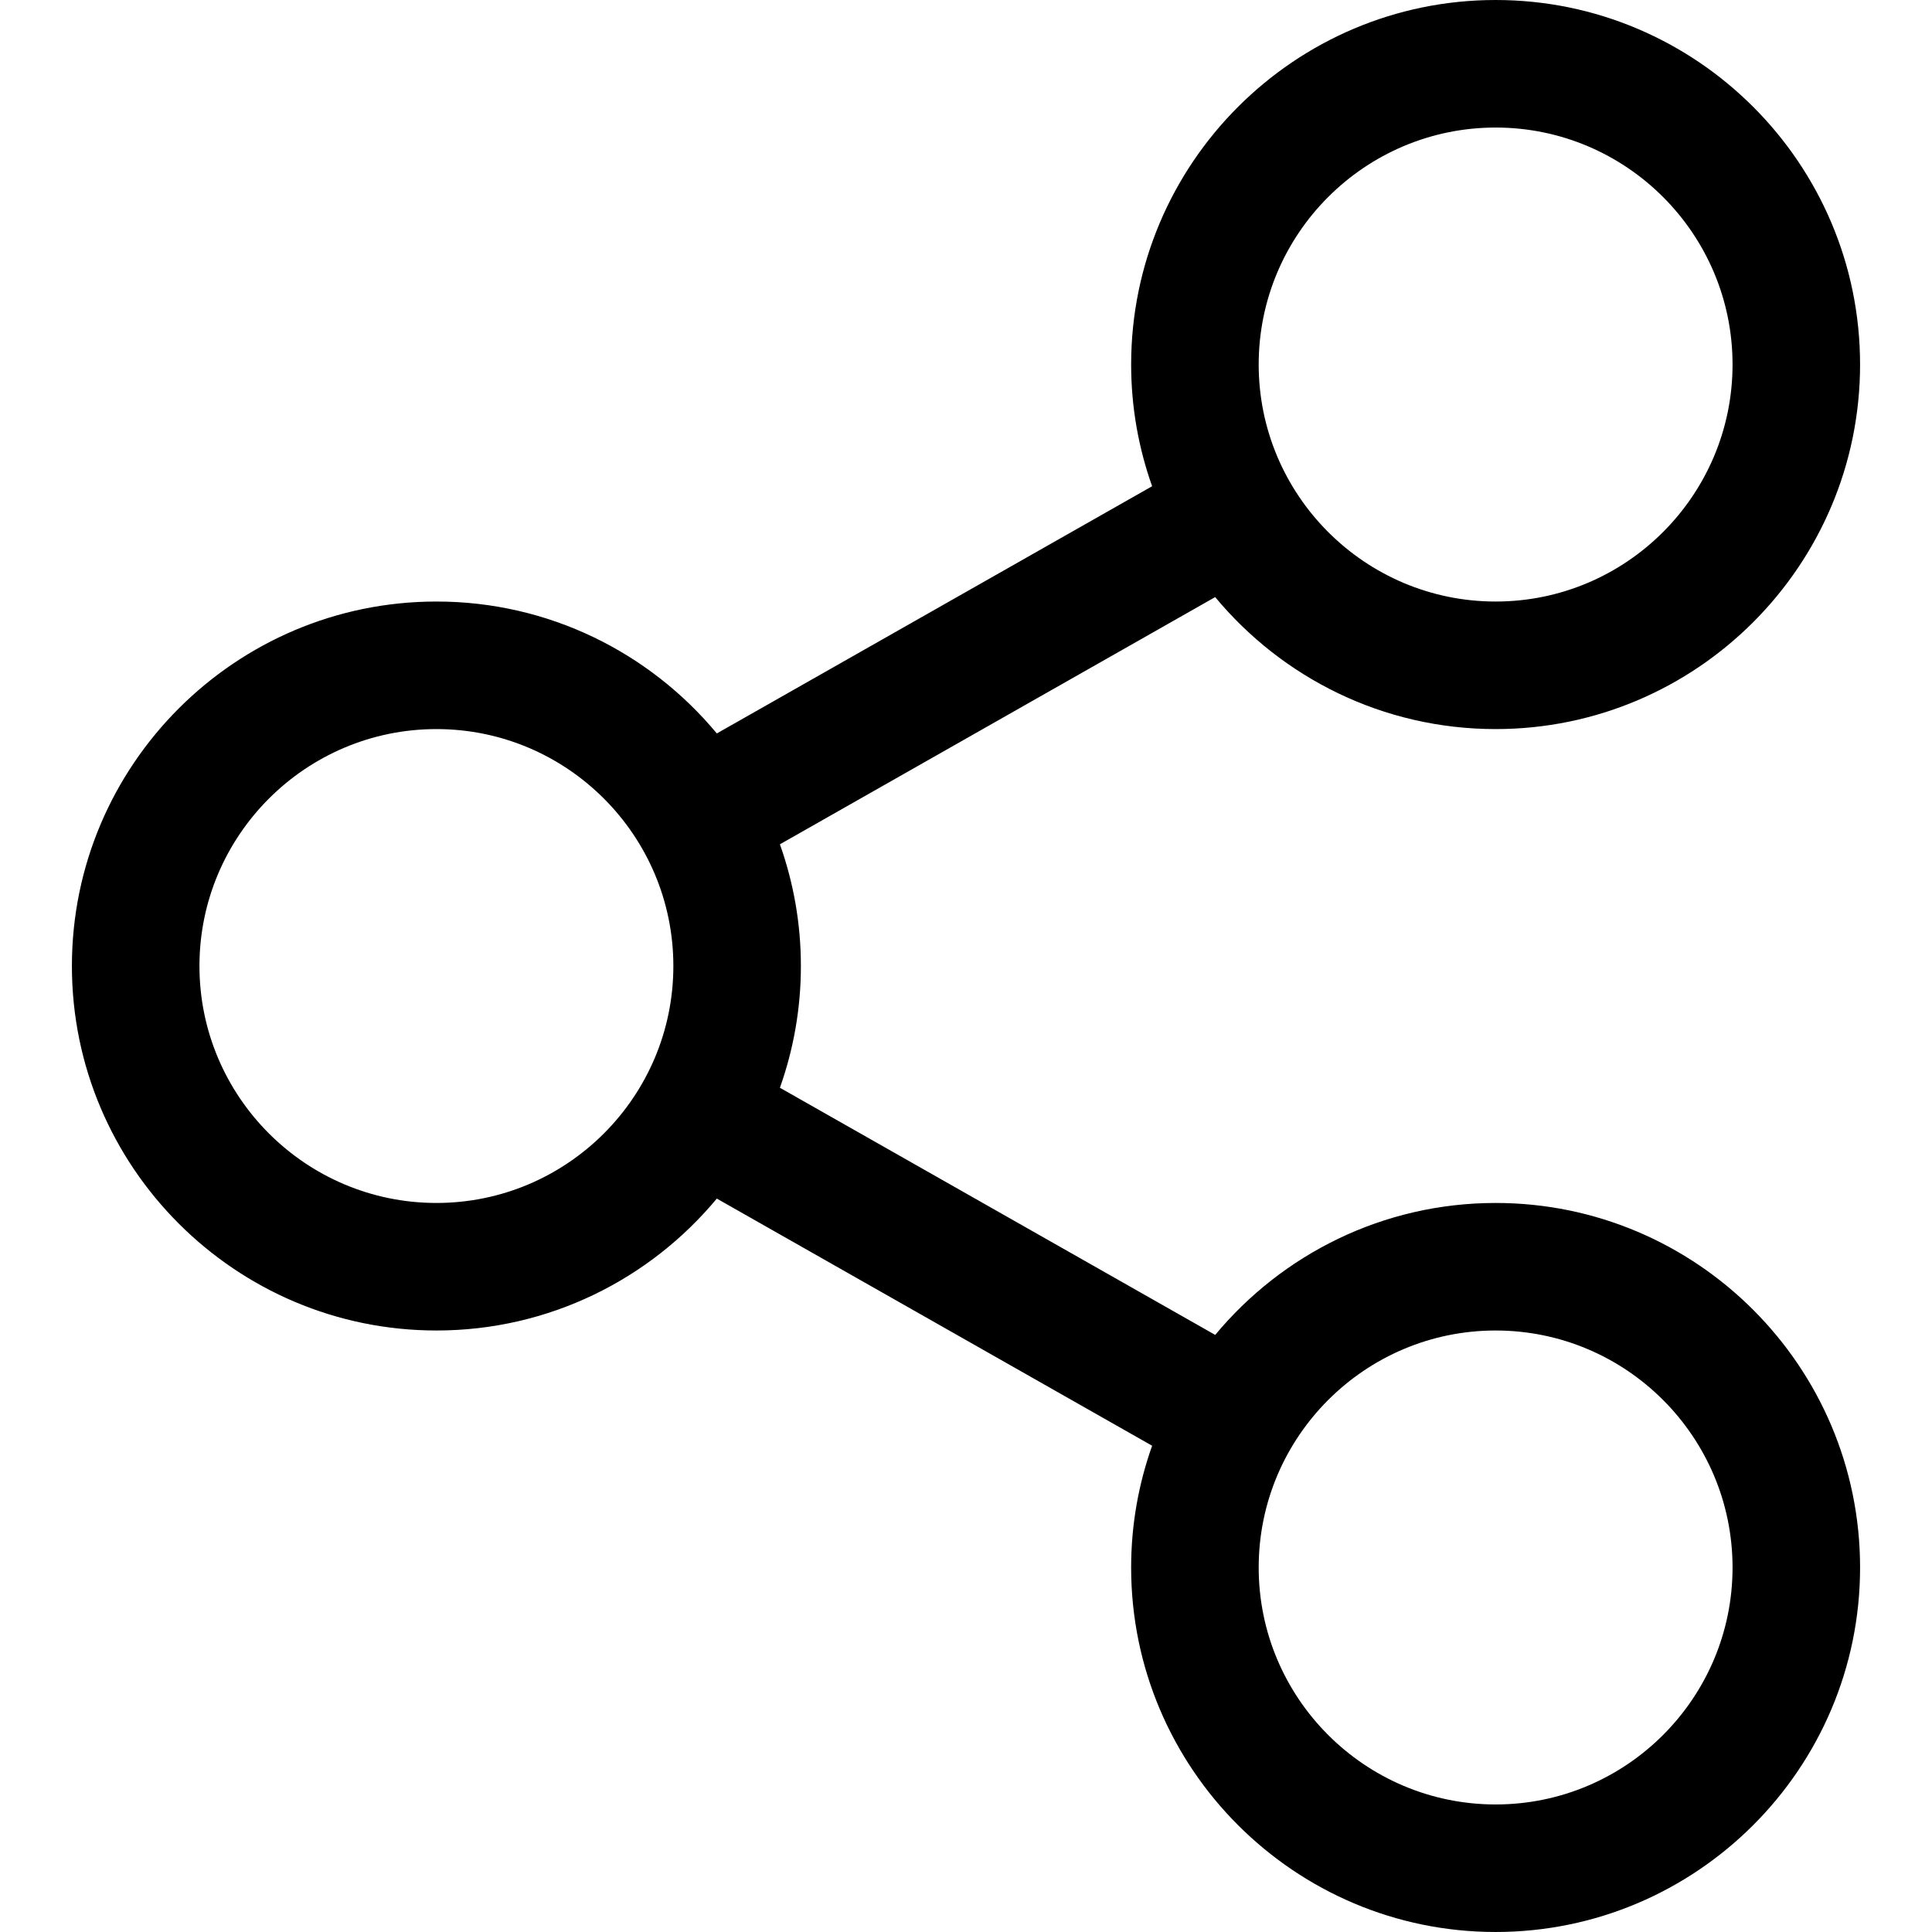
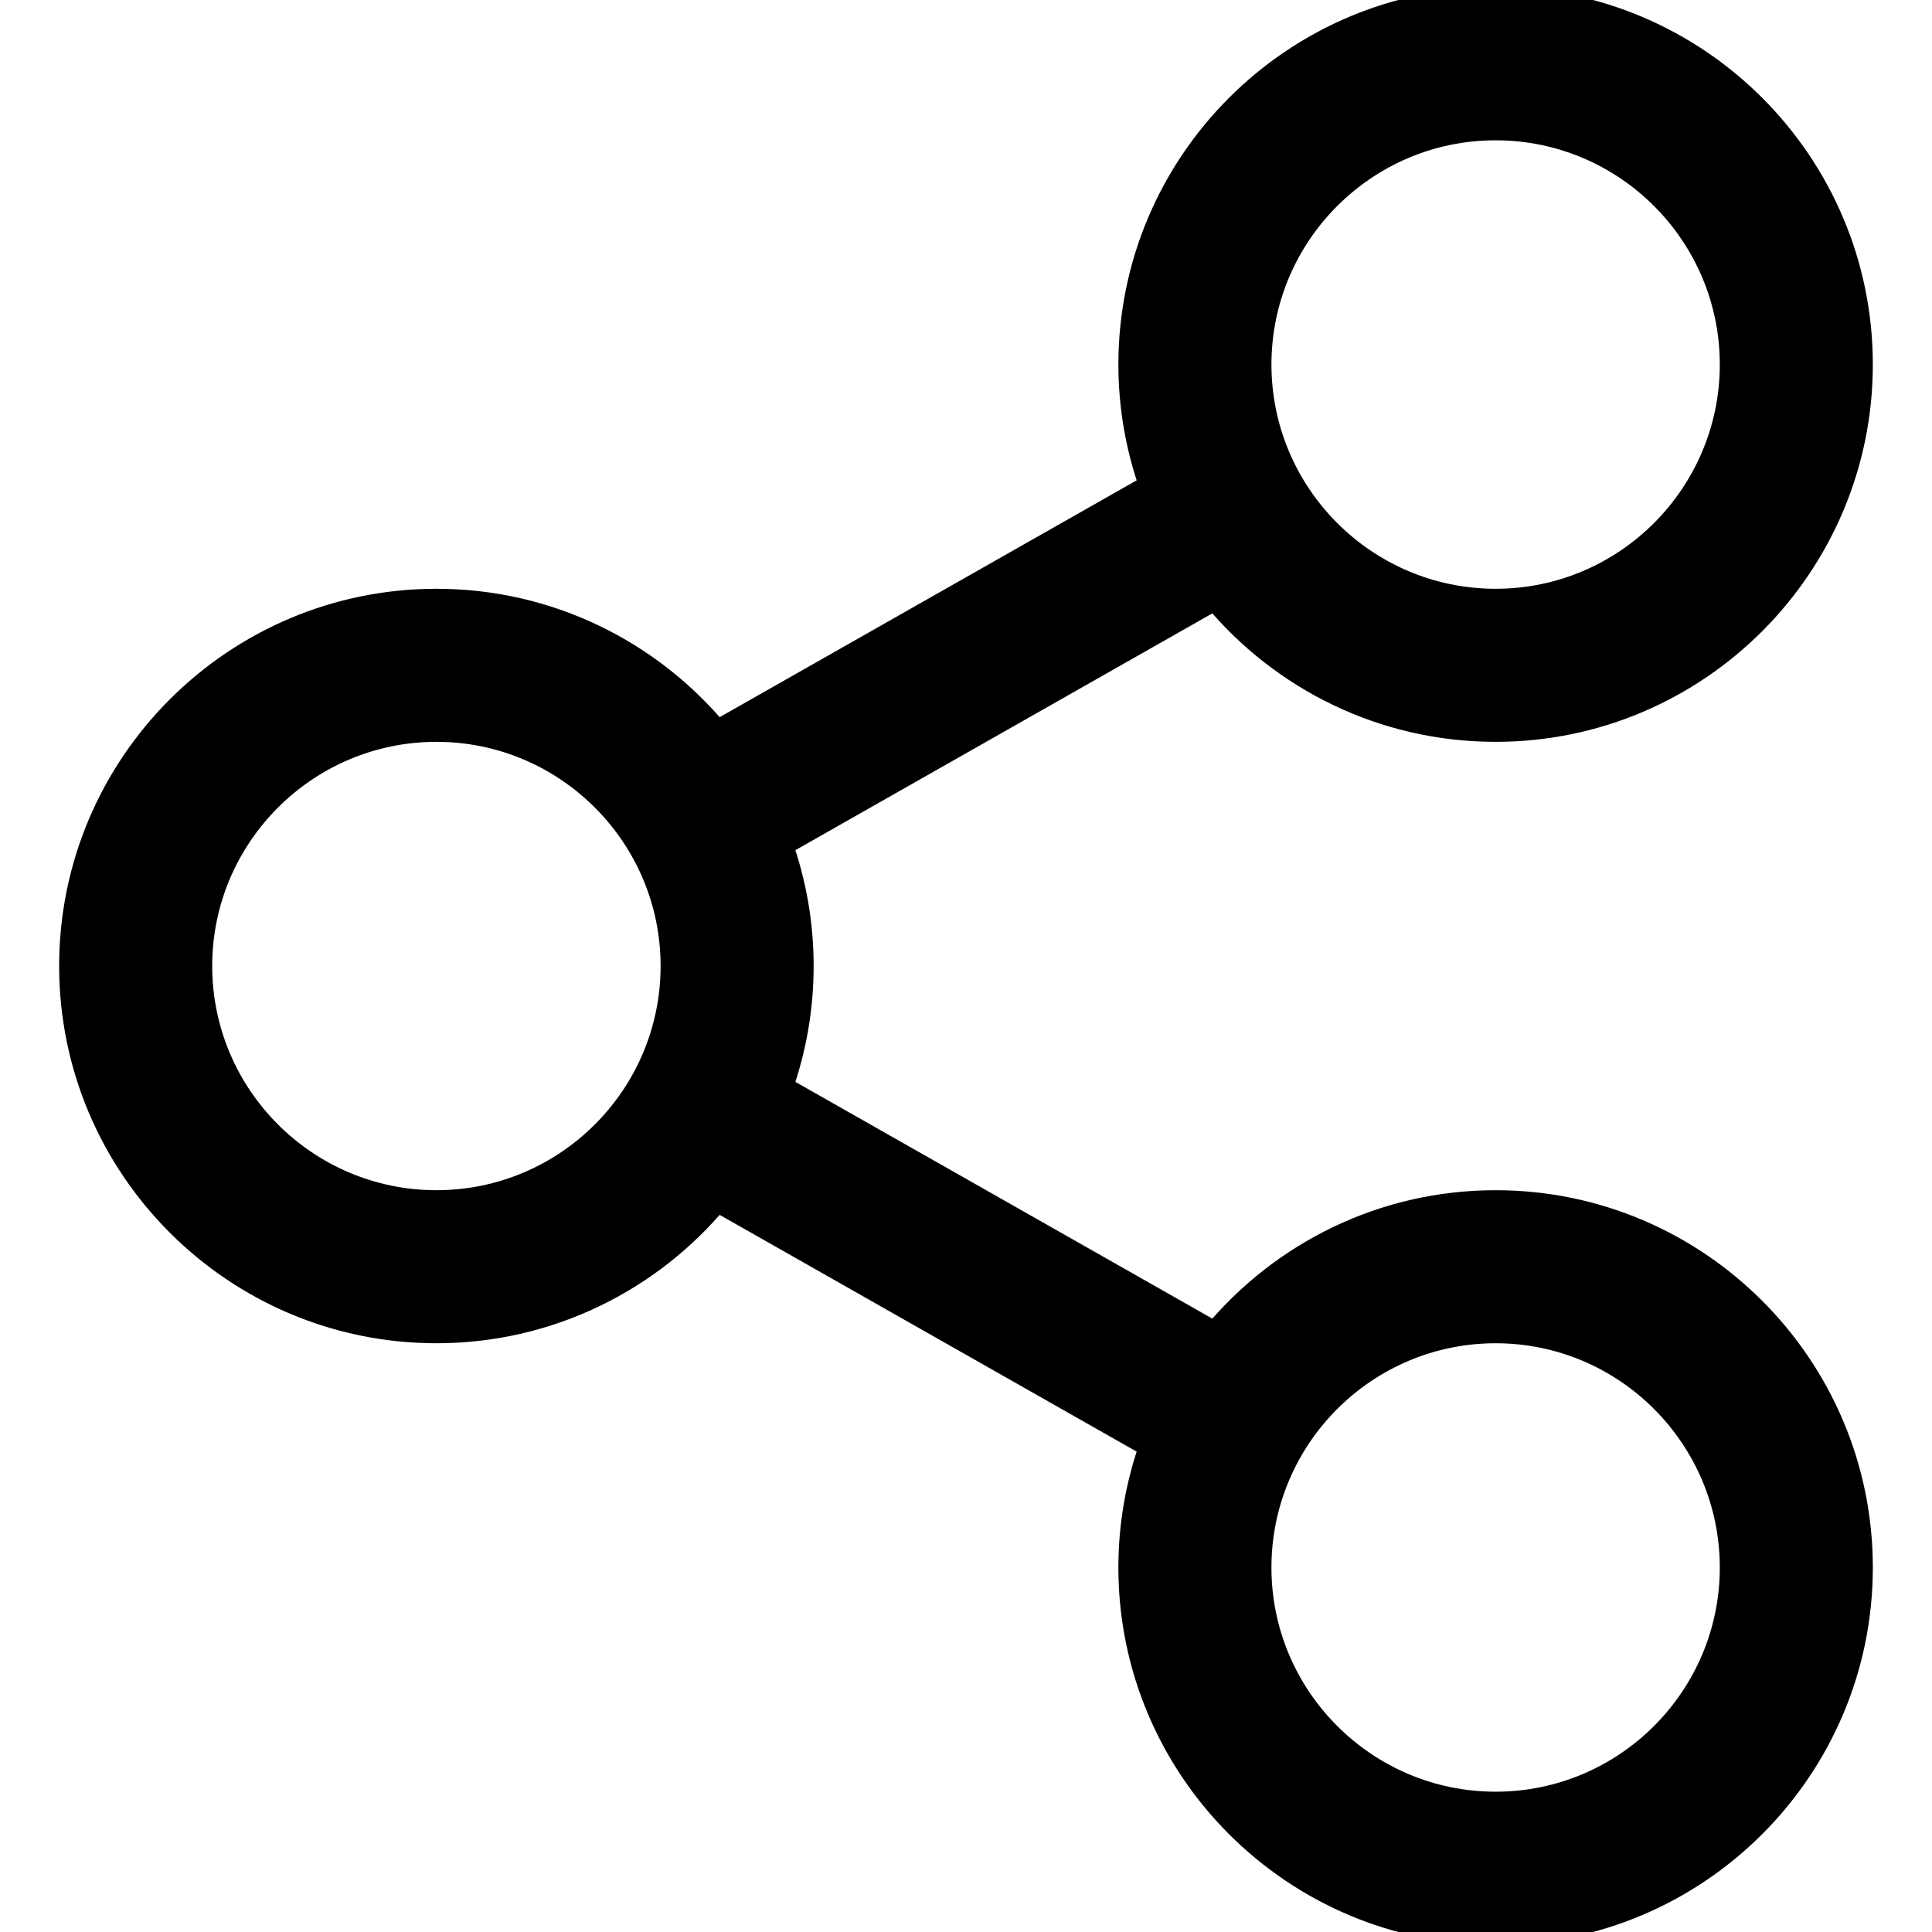
- <svg xmlns="http://www.w3.org/2000/svg" version="1.1" id="Capa_1" x="0px" y="0px" viewBox="0 0 227.216 227.216" xml:space="preserve" height="20px">
+ <svg xmlns="http://www.w3.org/2000/svg" version="1.1" id="Capa_1" x="0px" y="0px" viewBox="0 0 227.216 227.216" xml:space="preserve" height="20px" stroke="black" stroke-width="3">
  <path d="M175.897,141.476c-13.249,0-25.11,6.044-32.98,15.518l-51.194-29.066c1.592-4.48,2.467-9.297,2.467-14.317   c0-5.019-0.875-9.836-2.467-14.316l51.19-29.073c7.869,9.477,19.732,15.523,32.982,15.523c23.634,0,42.862-19.235,42.862-42.879   C218.759,19.229,199.531,0,175.897,0C152.26,0,133.03,19.229,133.03,42.865c0,5.02,0.874,9.838,2.467,14.319L84.304,86.258   c-7.869-9.472-19.729-15.514-32.975-15.514c-23.64,0-42.873,19.229-42.873,42.866c0,23.636,19.233,42.865,42.873,42.865   c13.246,0,25.105-6.042,32.974-15.513l51.194,29.067c-1.593,4.481-2.468,9.3-2.468,14.321c0,23.636,19.23,42.865,42.867,42.865   c23.634,0,42.862-19.23,42.862-42.865C218.759,160.71,199.531,141.476,175.897,141.476z M175.897,15   c15.363,0,27.862,12.5,27.862,27.865c0,15.373-12.499,27.879-27.862,27.879c-15.366,0-27.867-12.506-27.867-27.879   C148.03,27.5,160.531,15,175.897,15z M51.33,141.476c-15.369,0-27.873-12.501-27.873-27.865c0-15.366,12.504-27.866,27.873-27.866   c15.363,0,27.861,12.5,27.861,27.866C79.191,128.975,66.692,141.476,51.33,141.476z M175.897,212.216   c-15.366,0-27.867-12.501-27.867-27.865c0-15.37,12.501-27.875,27.867-27.875c15.363,0,27.862,12.505,27.862,27.875   C203.759,199.715,191.26,212.216,175.897,212.216z" />
</svg>
